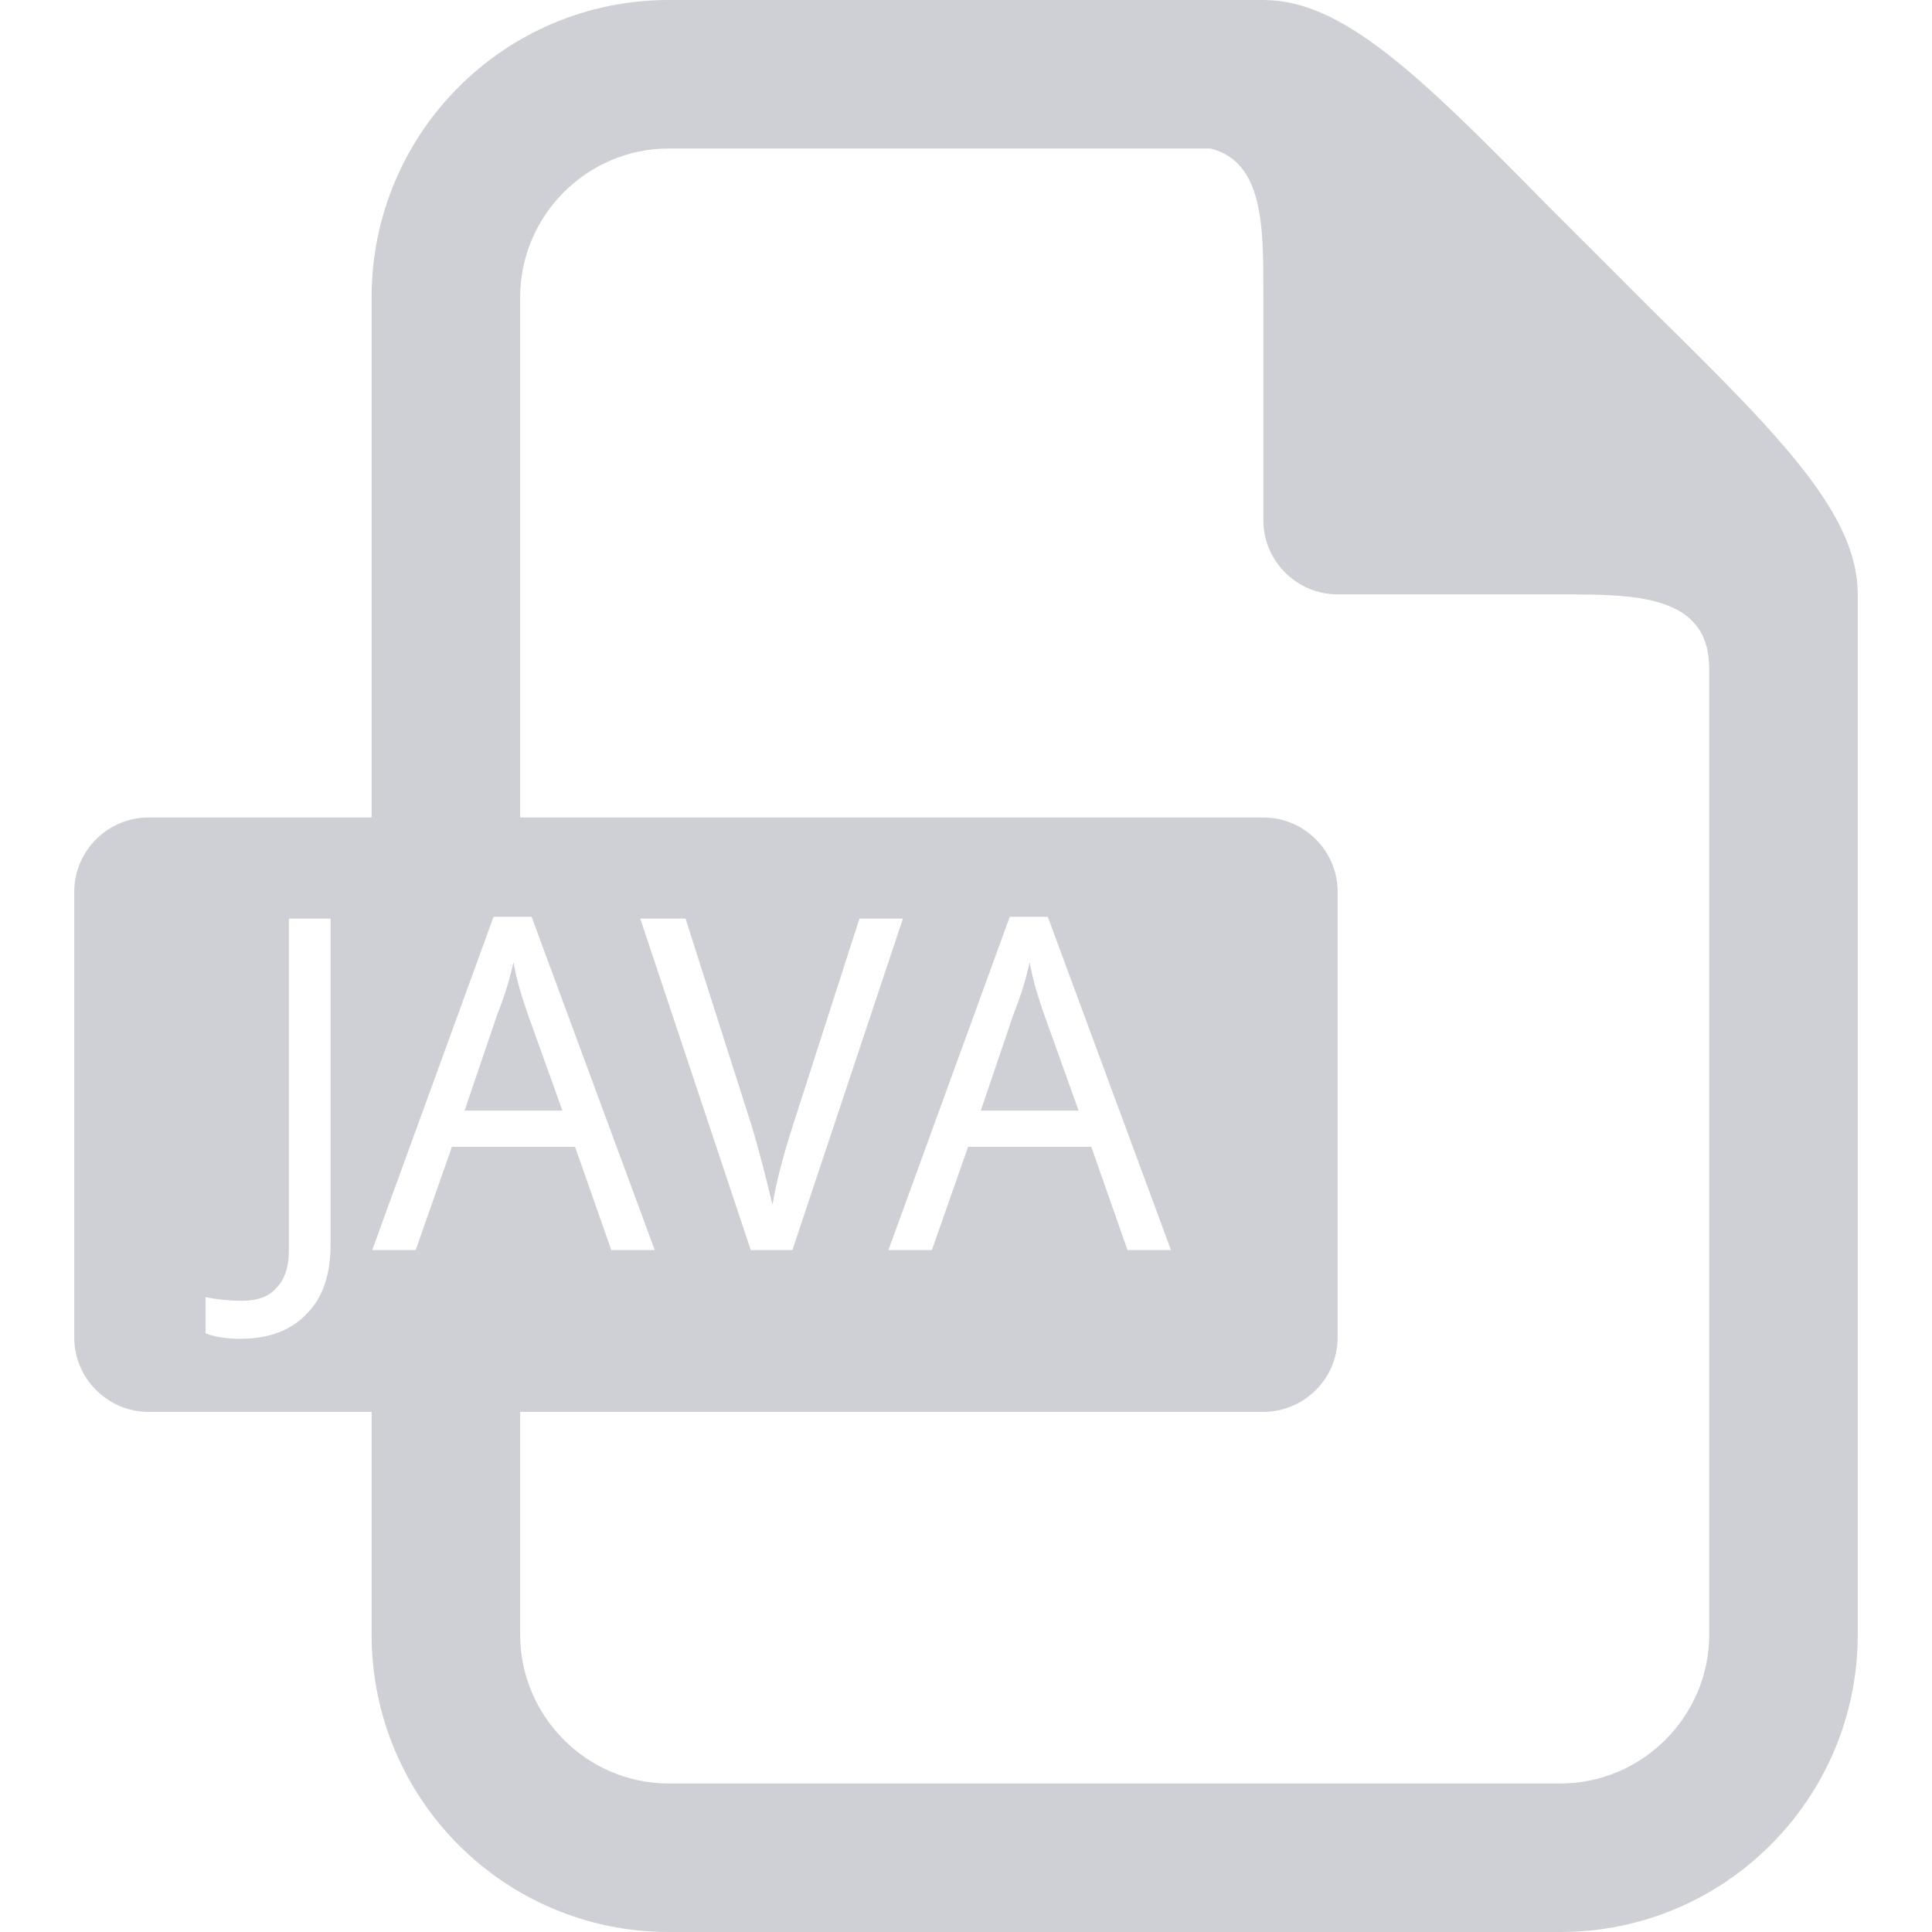
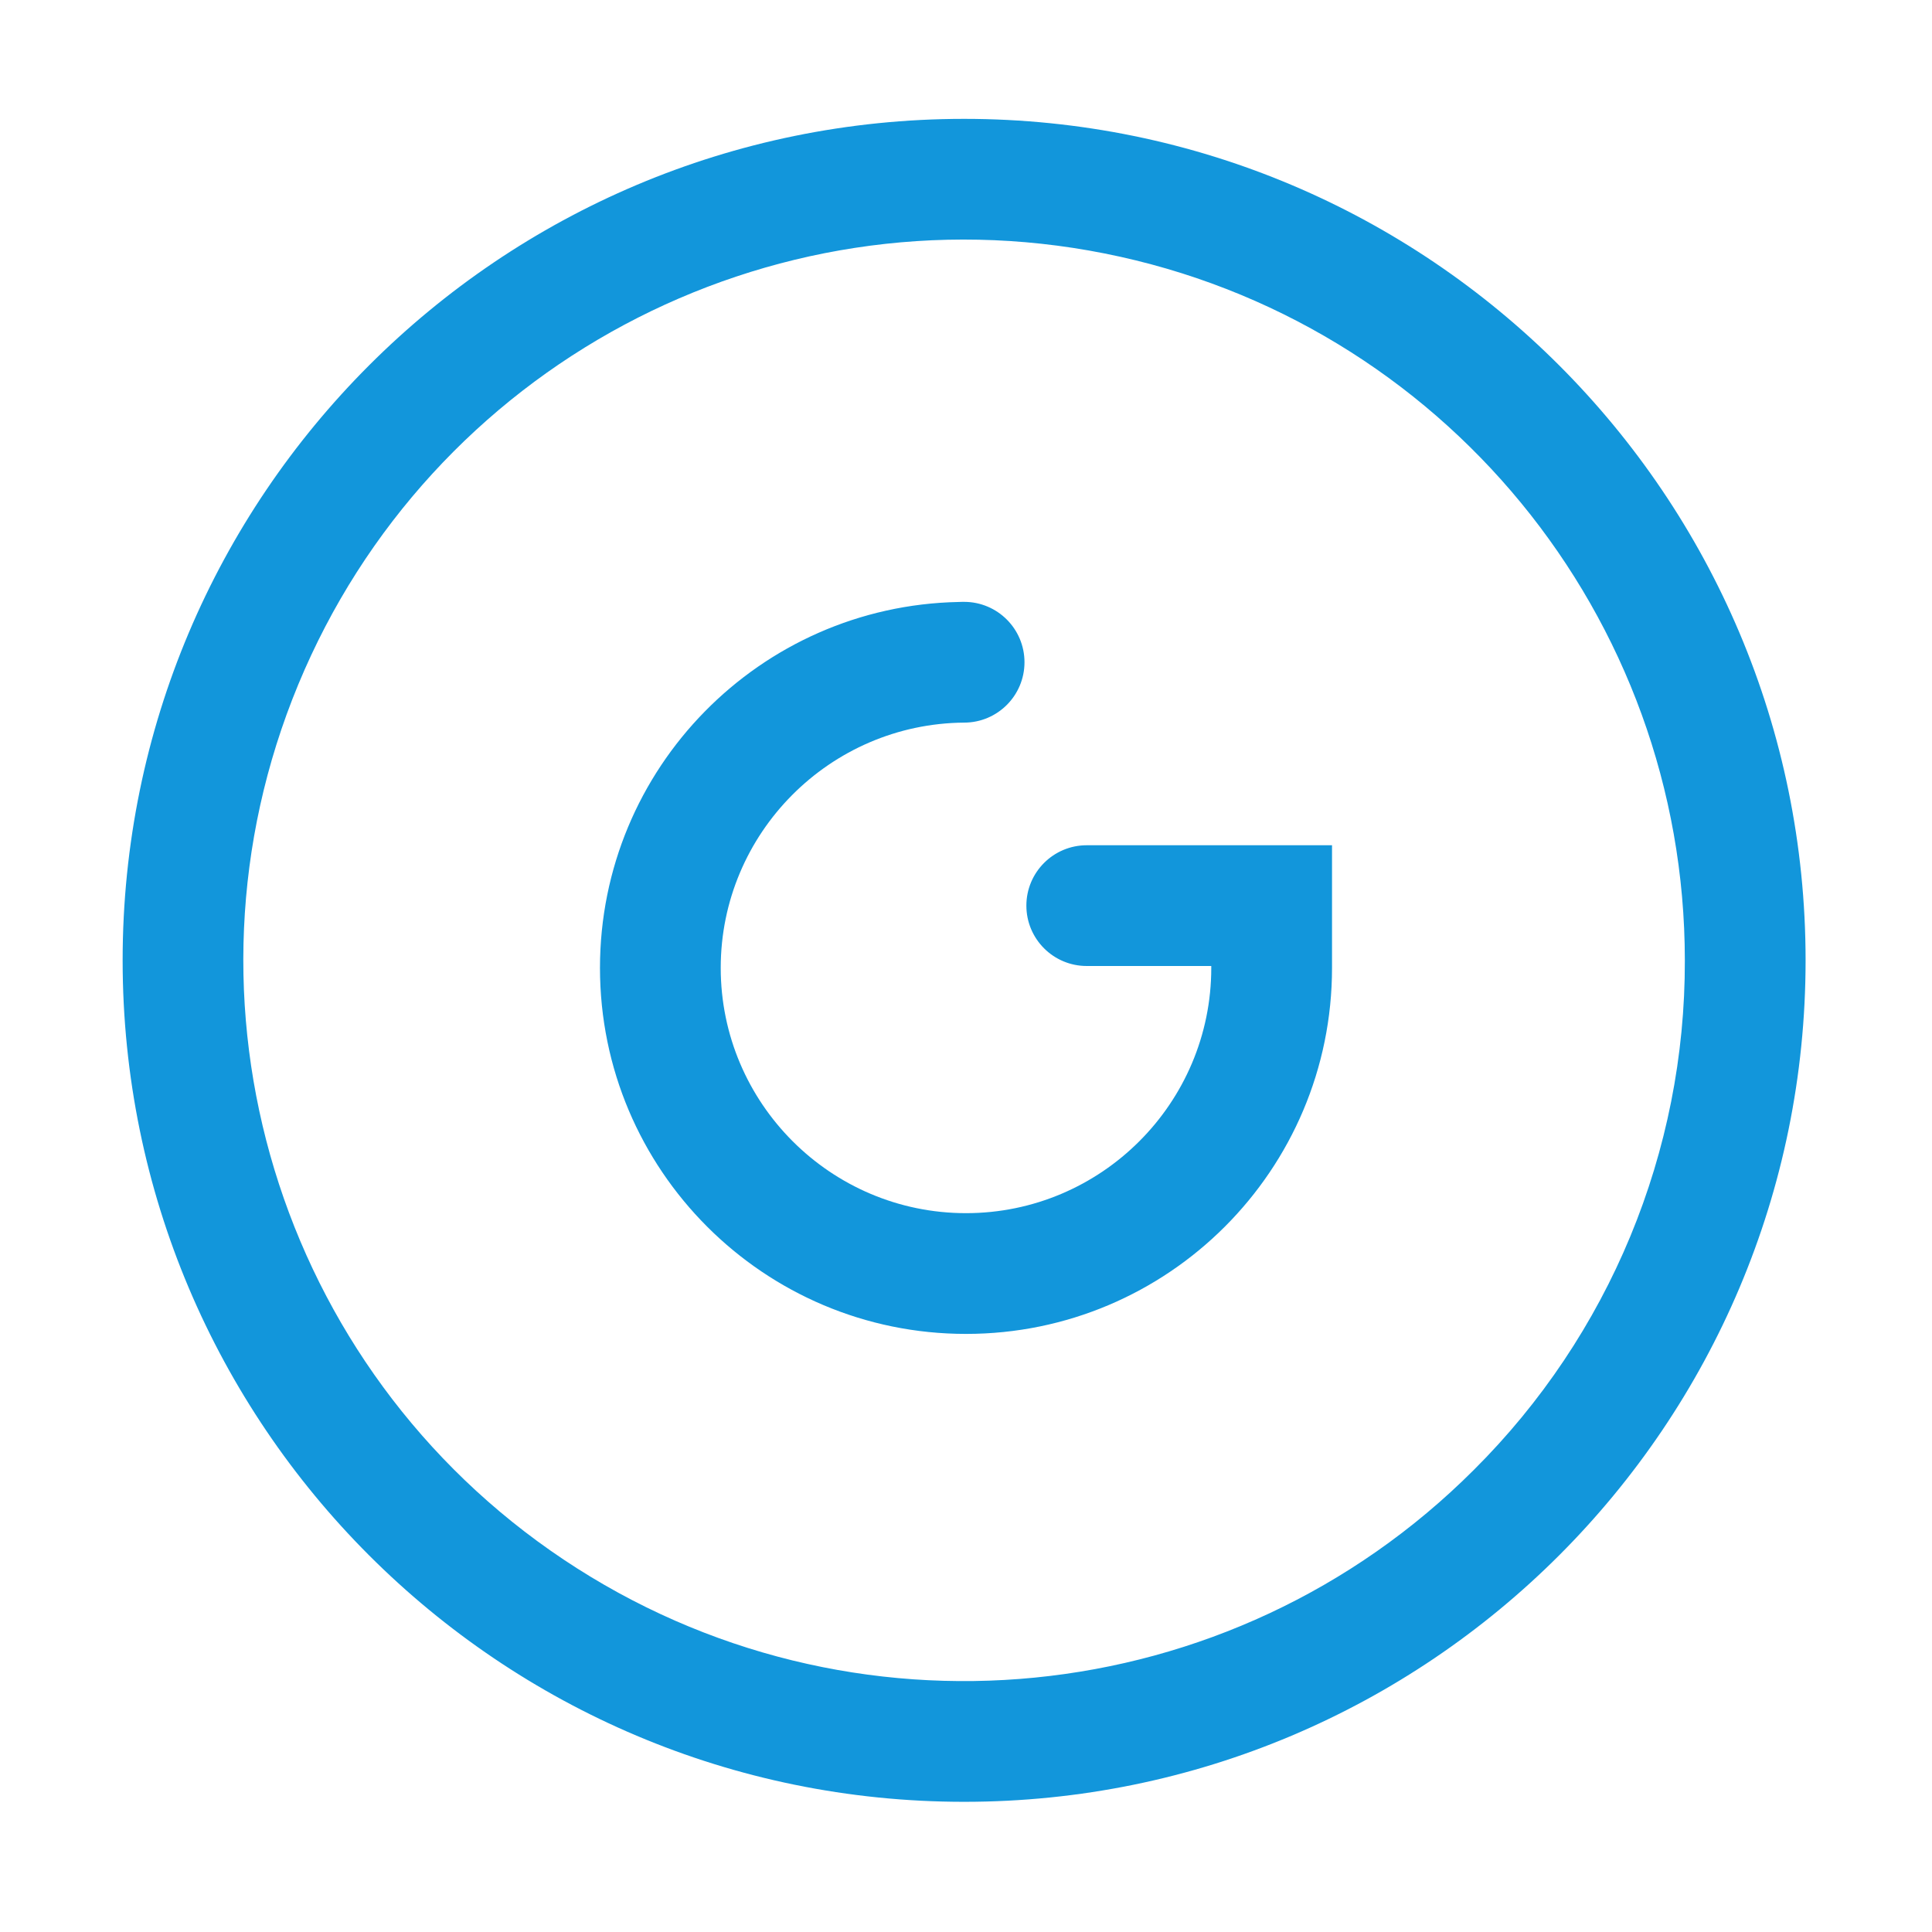
- <svg xmlns="http://www.w3.org/2000/svg" t="1684147563320" class="icon" viewBox="0 0 1024 1024" version="1.1" p-id="13766" width="200" height="200">
-   <path d="M354.401 0c-87.04 0-157.44 70.559-157.44 157.599v275.681H78.72c-21.658 0-39.363 17.7-39.363 39.363v236.319c0 21.658 17.7 39.357 39.363 39.357h118.241v118.083c0 87.04 70.4 157.599 157.44 157.599h472.637c87.04 0 157.599-70.559 157.599-157.599V315.034c0-41.748-38.989-81.93-107.52-149.279l-29.117-29.123L818.877 107.52C751.539 38.989 711.393 0 669.599 0H354.406z m0 78.72h287.201c28.355 7.091 27.996 42.138 27.996 76.8v120.161c0 21.658 17.7 39.357 39.363 39.357h118.077c39.388 0 78.879-0.026 78.879 39.363v512c0 43.32-35.553 78.879-78.879 78.879H354.406c-43.325 0-78.72-35.558-78.72-78.879v-118.083h393.917c21.663 0 39.363-17.695 39.363-39.357V472.643c0-21.663-17.7-39.363-39.363-39.363H275.681V157.599c0-43.32 35.395-78.879 78.72-78.879zM261.601 485.919h20.157l65.28 176.64h-23.04l-19.2-54.717h-65.28l-19.2 54.717h-23.04l64.323-176.64z m273.597 0h20.163l65.28 176.64h-23.04l-19.2-54.717h-65.28l-19.2 54.717h-23.04l64.317-176.64z m-382.08 0.963h22.083v172.8c0 16-4.163 28.16-12.483 36.48-8.32 8.96-20.157 13.44-35.517 13.44-7.04 0-13.123-0.963-18.243-2.883v-19.2c6.4 1.28 12.8 1.92 19.2 1.92 8.32 0 14.403-2.237 18.243-6.717 4.48-4.48 6.717-11.203 6.717-20.163V486.881z m186.24 0h24.003l35.517 111.36c3.2 10.88 6.723 24.32 10.563 40.32 1.92-11.52 5.437-25.283 10.557-41.283l35.523-110.397h23.04L419.994 662.559H397.926L339.354 486.881z m-67.2 23.04c-1.92 8.96-4.797 18.237-8.637 27.837l-17.28 50.883h51.84l-18.243-50.883c-3.84-10.88-6.4-20.157-7.68-27.837z m273.603 0c-1.92 8.96-4.803 18.237-8.643 27.837l-17.28 50.883h51.84l-18.237-50.883c-3.84-10.88-6.4-20.157-7.68-27.837z" p-id="13767" fill="#ced0d6" />
+ <svg xmlns="http://www.w3.org/2000/svg" t="1684232757804" class="icon" viewBox="0 0 1024 1024" version="1.1" p-id="6086" width="200" height="200">
+   <path d="M511 63C264.68 63 65 262.68 65 509s199.68 446 446 446 446-199.68 446-446S757.32 63 511 63z m270.12 716.12A382 382 0 1 1 893 509a379.56 379.56 0 0 1-111.88 270.12zM576 448a32 32 0 0 0 0 64h66v1c0 71.68-58.32 130-130 130s-130-58.32-130-130c0-71.35 57.78-129.45 129-130a32 32 0 0 0 0-64h-1c-0.66 0-1.31 0-1.95 0.06C402.73 321.17 318 407.18 318 513c0 107.14 86.86 194 194 194s194-86.86 194-194v-65H576z" p-id="6087" fill="#1296db" />
</svg>
